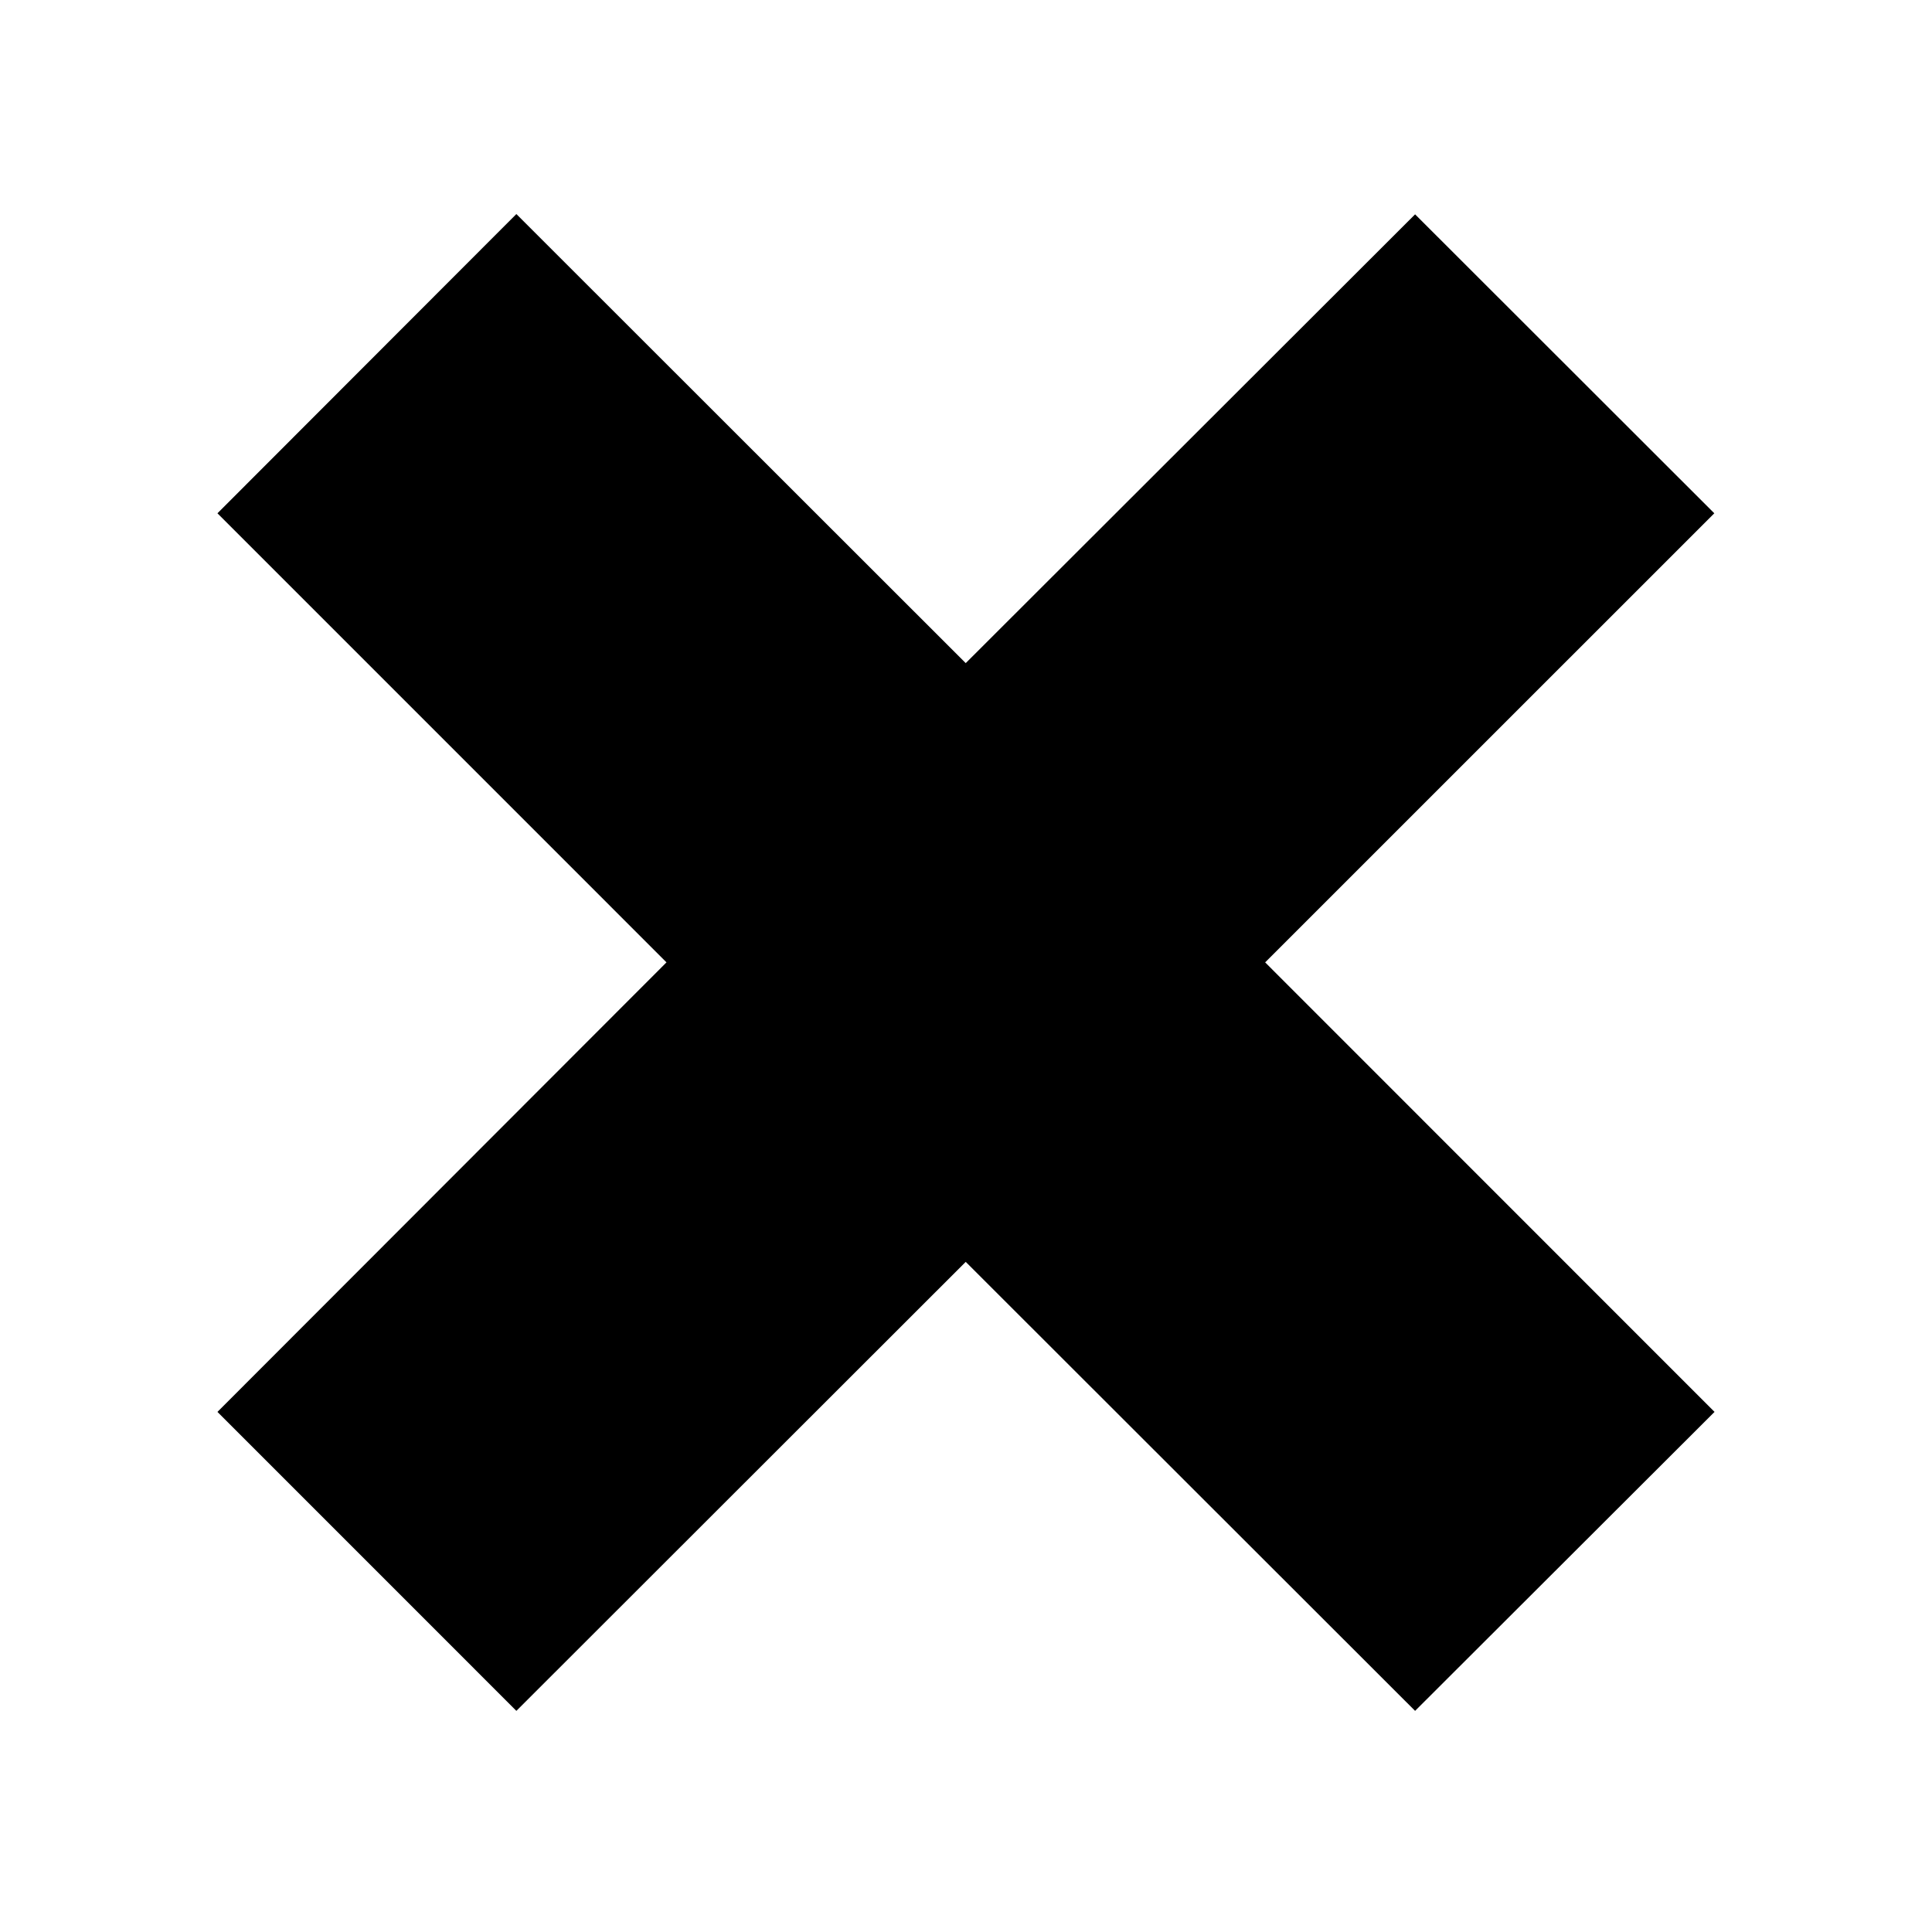
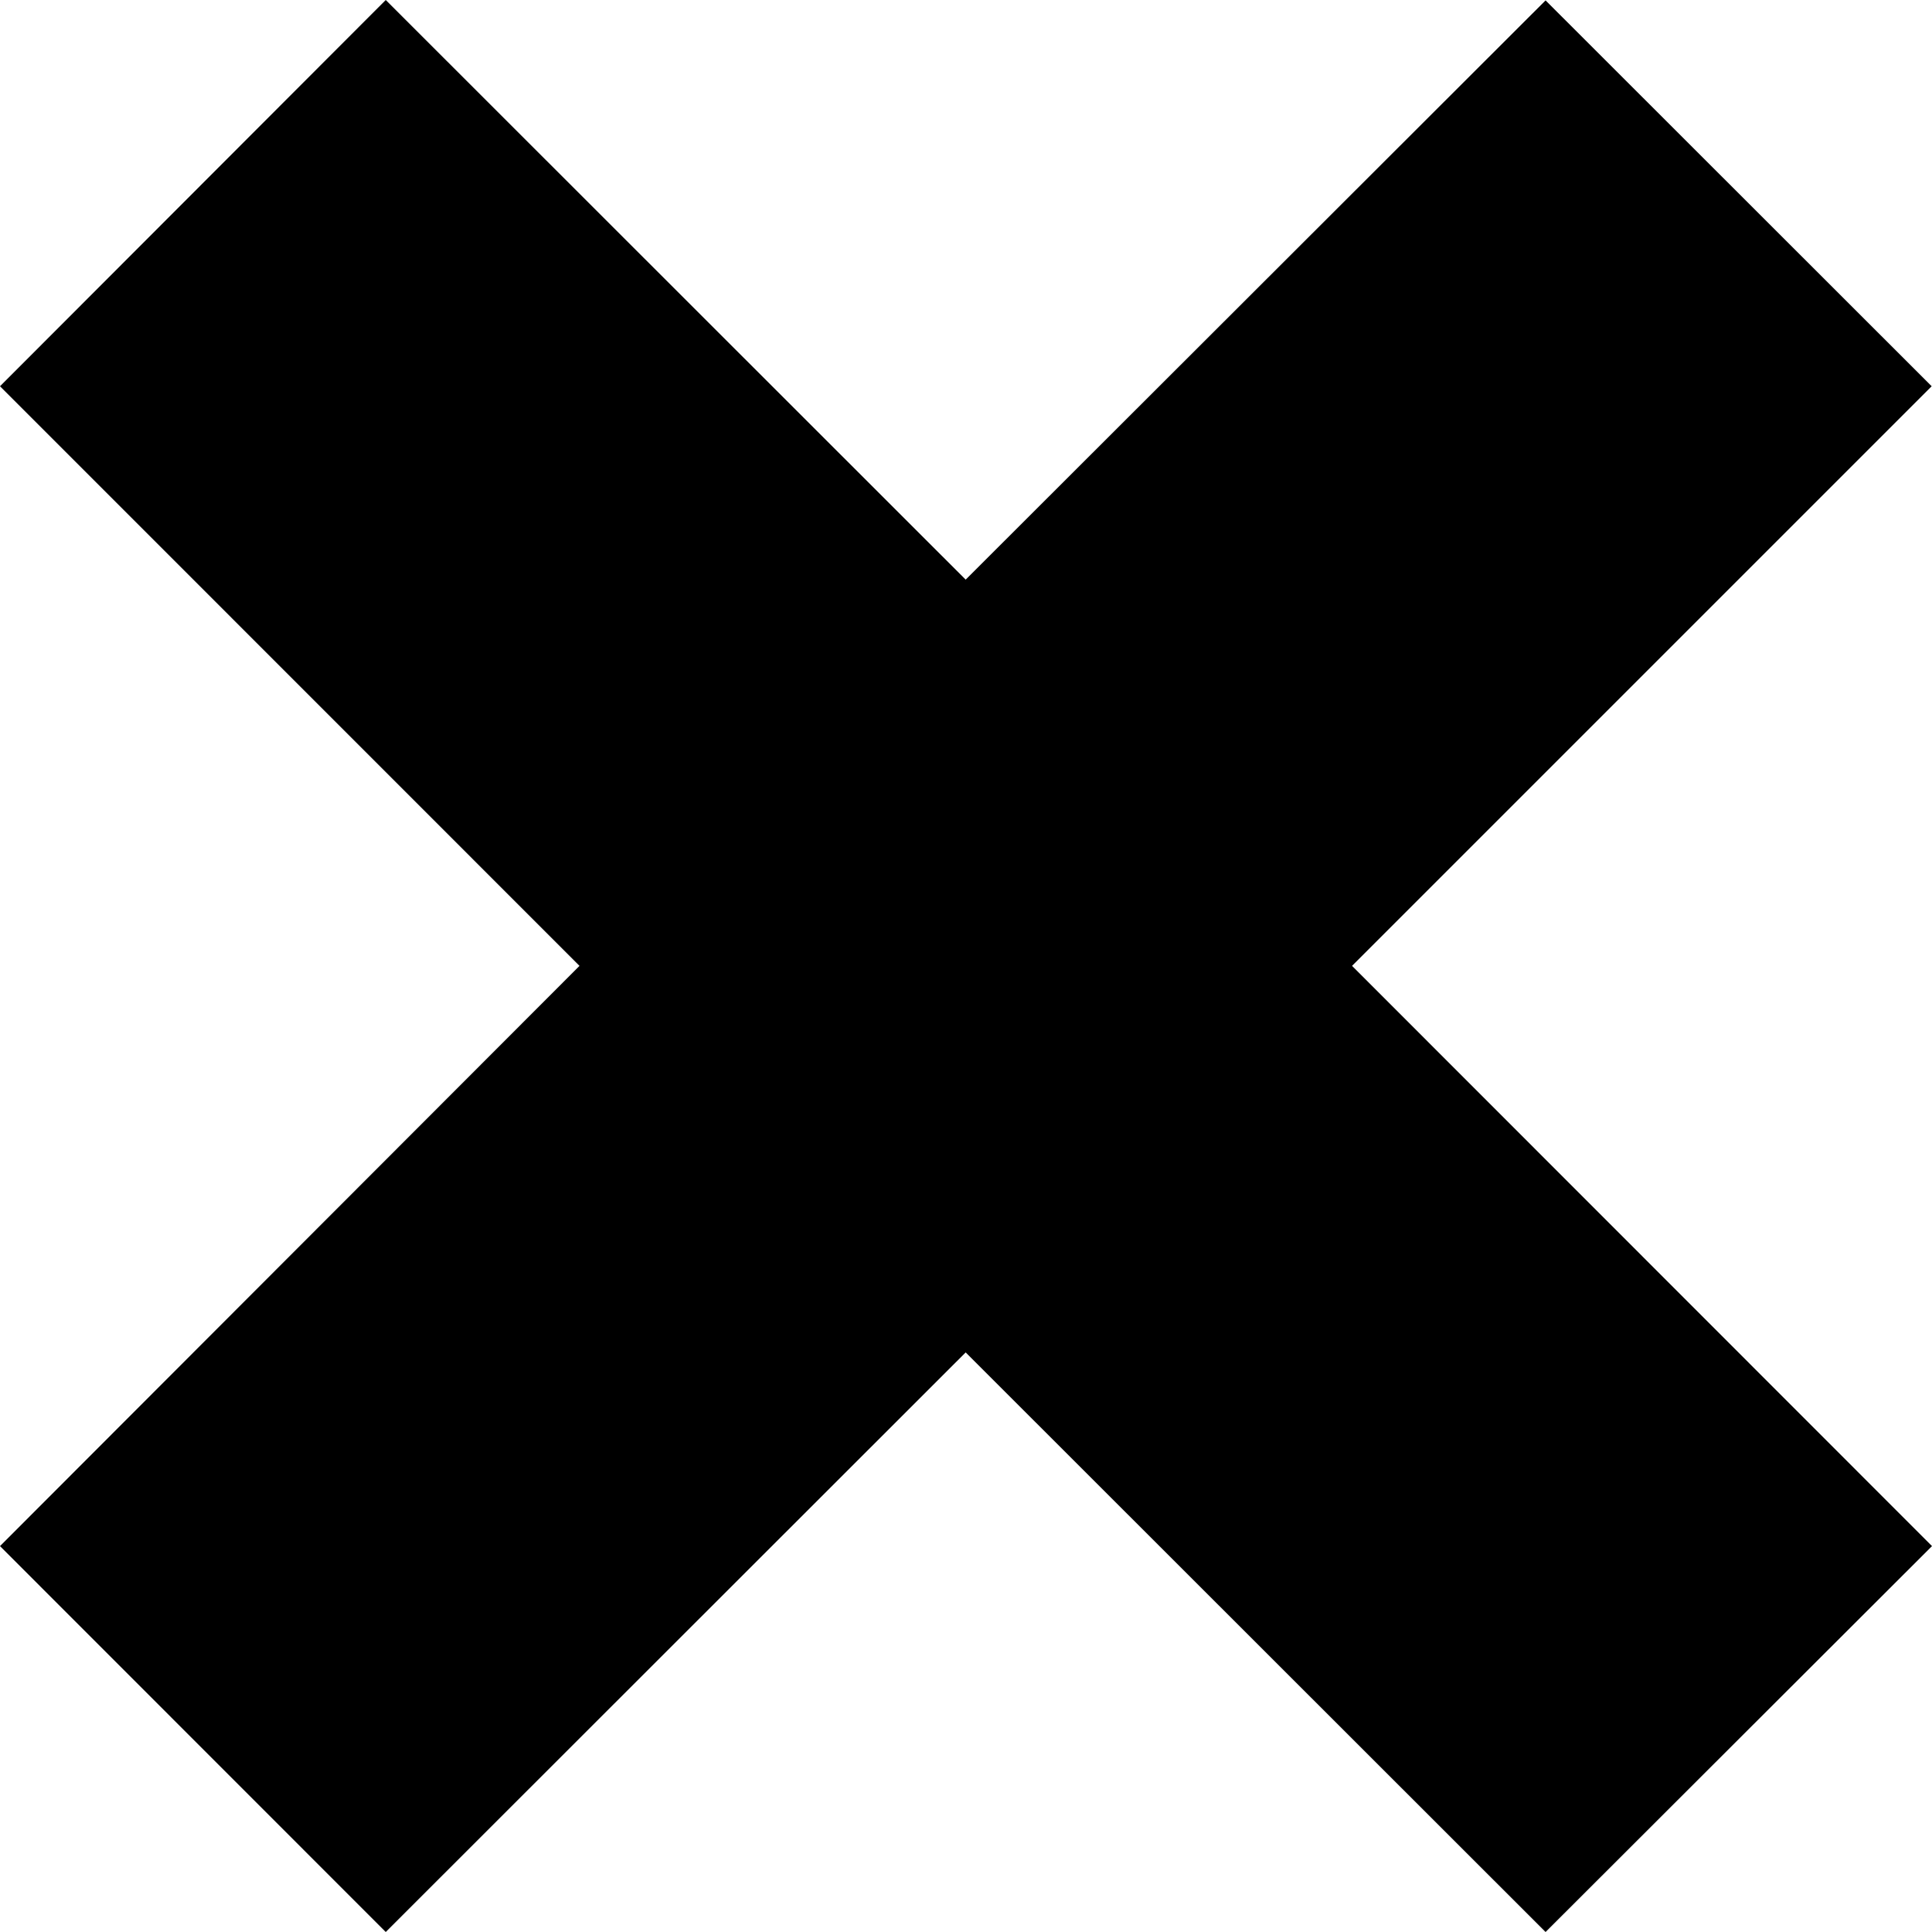
- <svg xmlns="http://www.w3.org/2000/svg" version="1.1" id="Layer_1" x="0px" y="0px" width="100px" height="100px" viewBox="-27.882 -31.279 100 100" enable-background="new -27.882 -31.279 100 100" xml:space="preserve">
-   <polygon points="60.862,41.801 37.602,18.533 60.85,-4.711 45.363,-20.185 22.104,3.044 -1.155,-20.2 -16.627,-4.711 6.615,18.533   -16.627,41.801 -1.155,57.275 22.104,34.035 45.363,57.275 " />
+ <svg xmlns="http://www.w3.org/2000/svg" version="1.1" id="Layer_1" x="0px" y="0px" width="77px" height="77px" viewBox="0 0 77 77" enable-background="new 0 0 77 77" xml:space="preserve">
+   <polygon points="77,61.62 53.886,38.495 76.987,15.394 61.599,0.016 38.487,23.101 15.374,0 0,15.394 23.096,38.495 0,61.62   15.374,77 38.487,53.901 61.599,77 " />
</svg>
